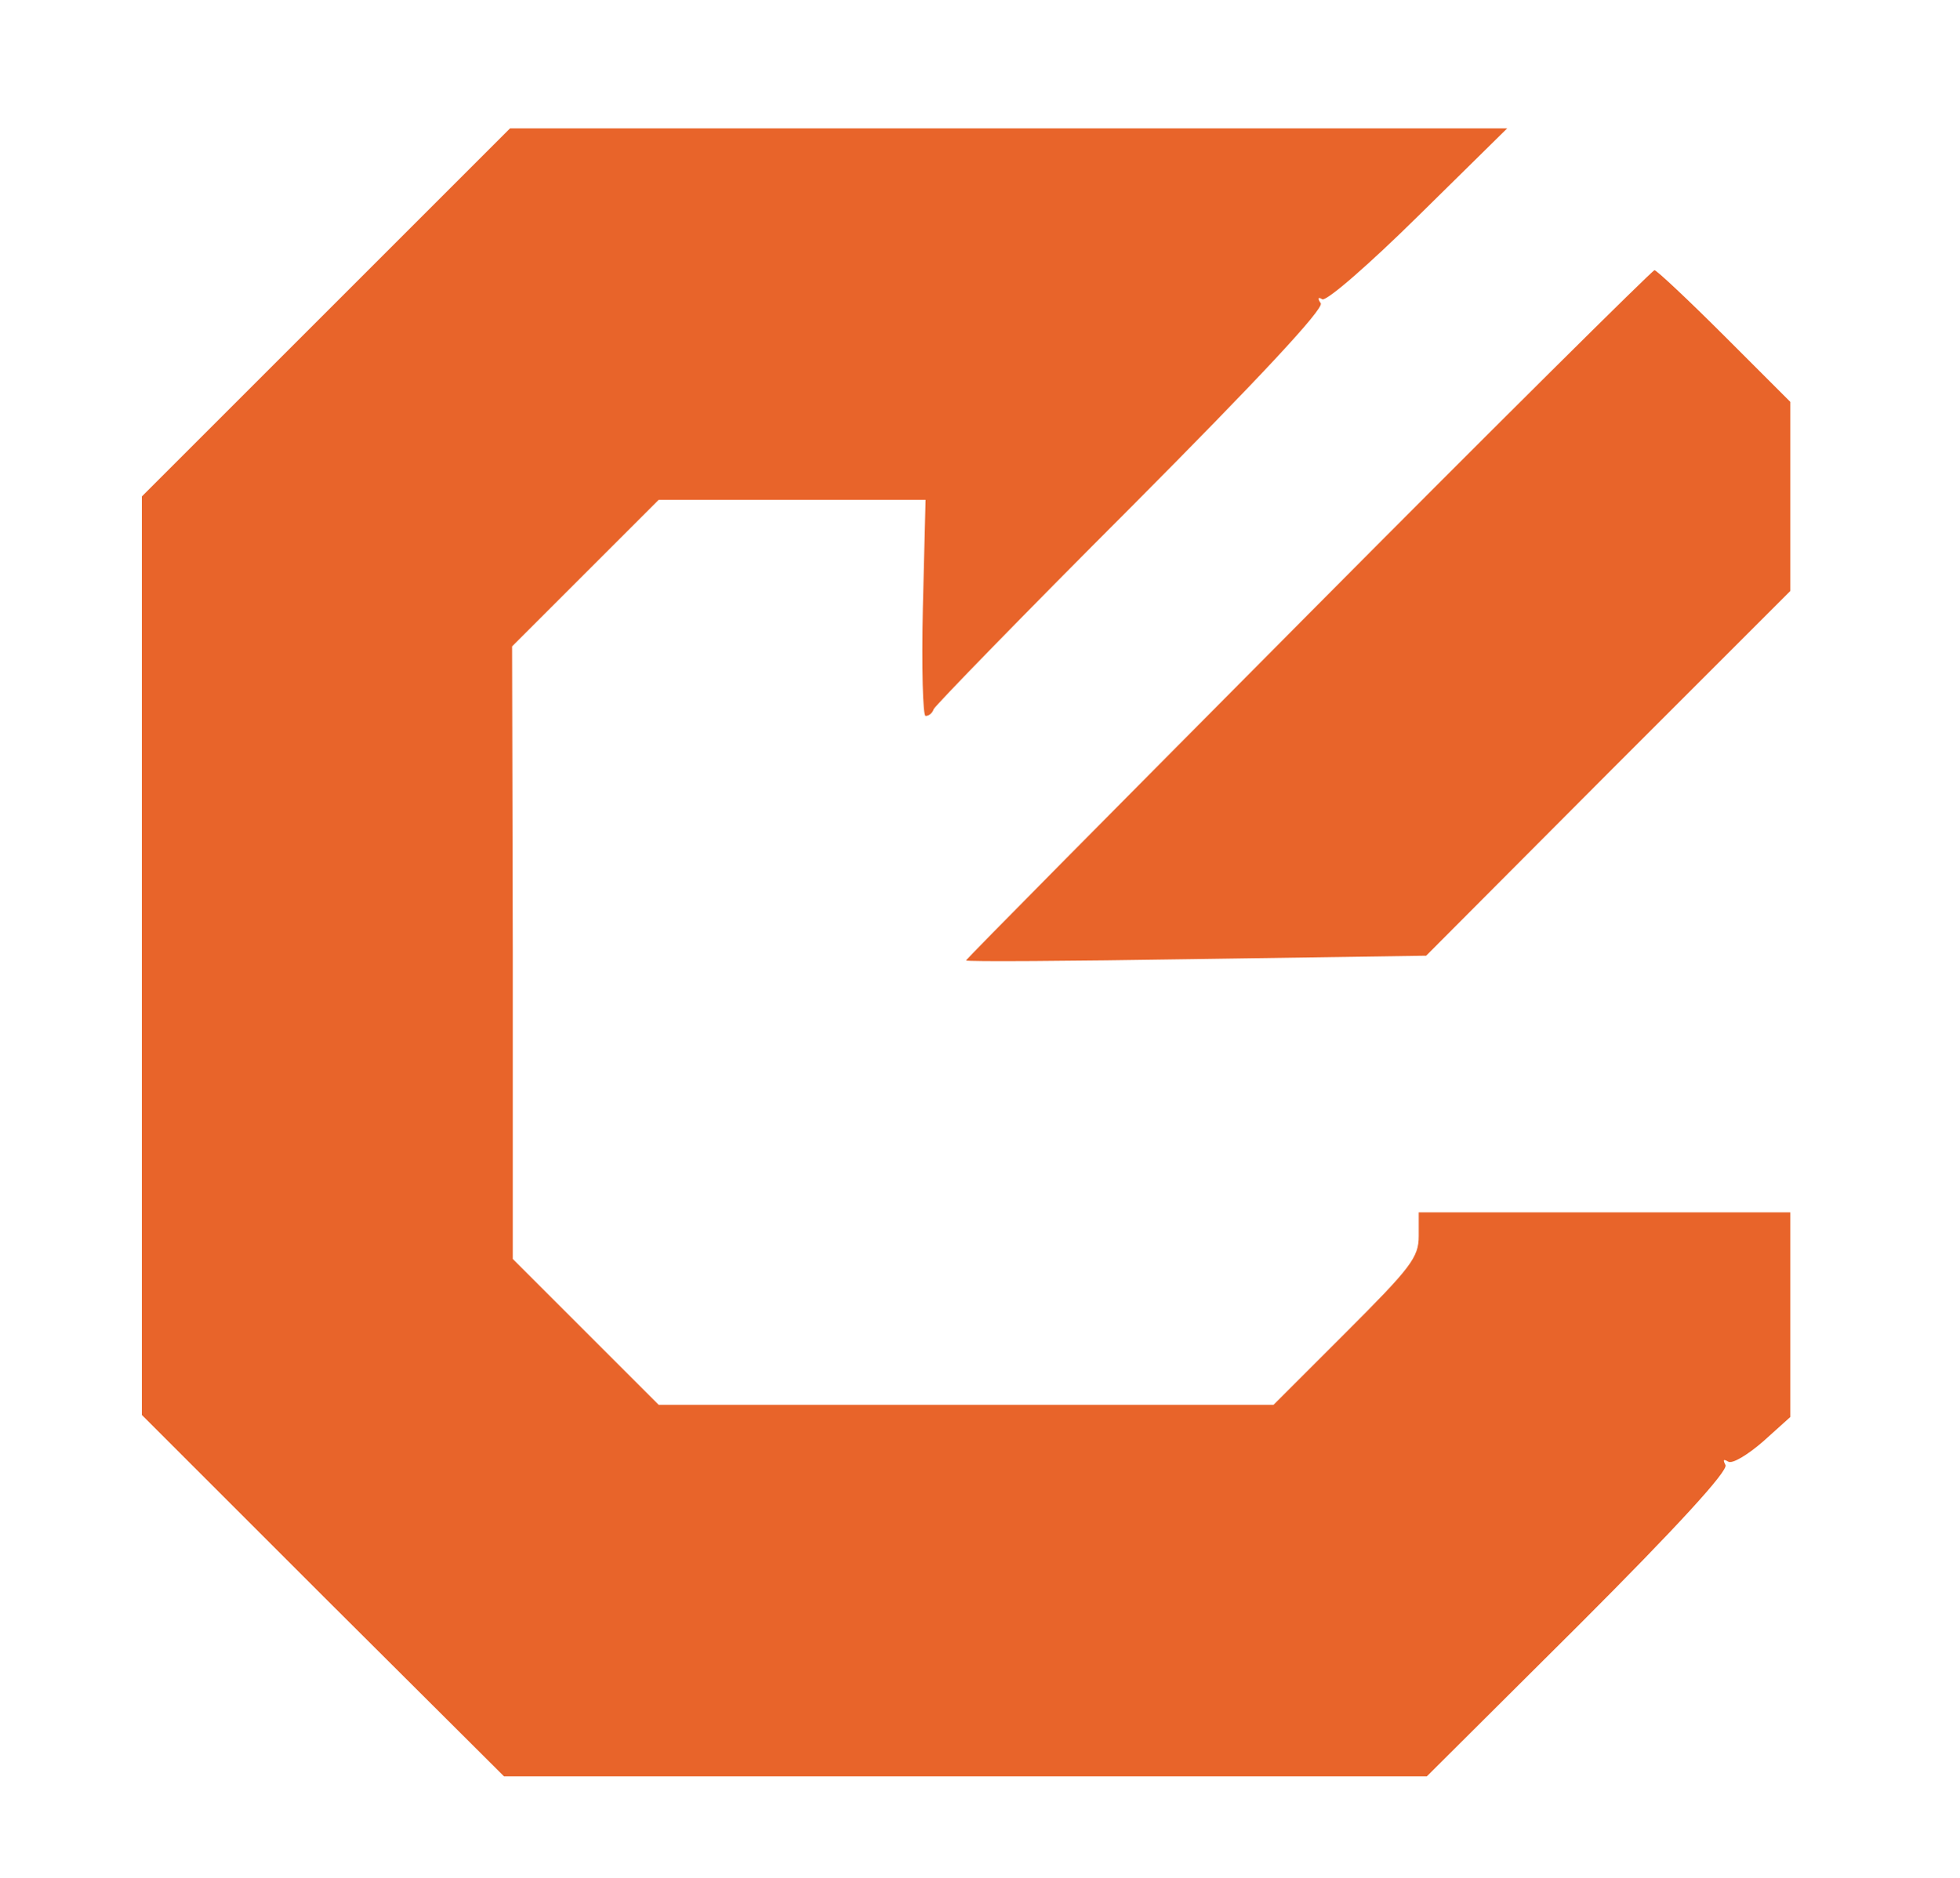
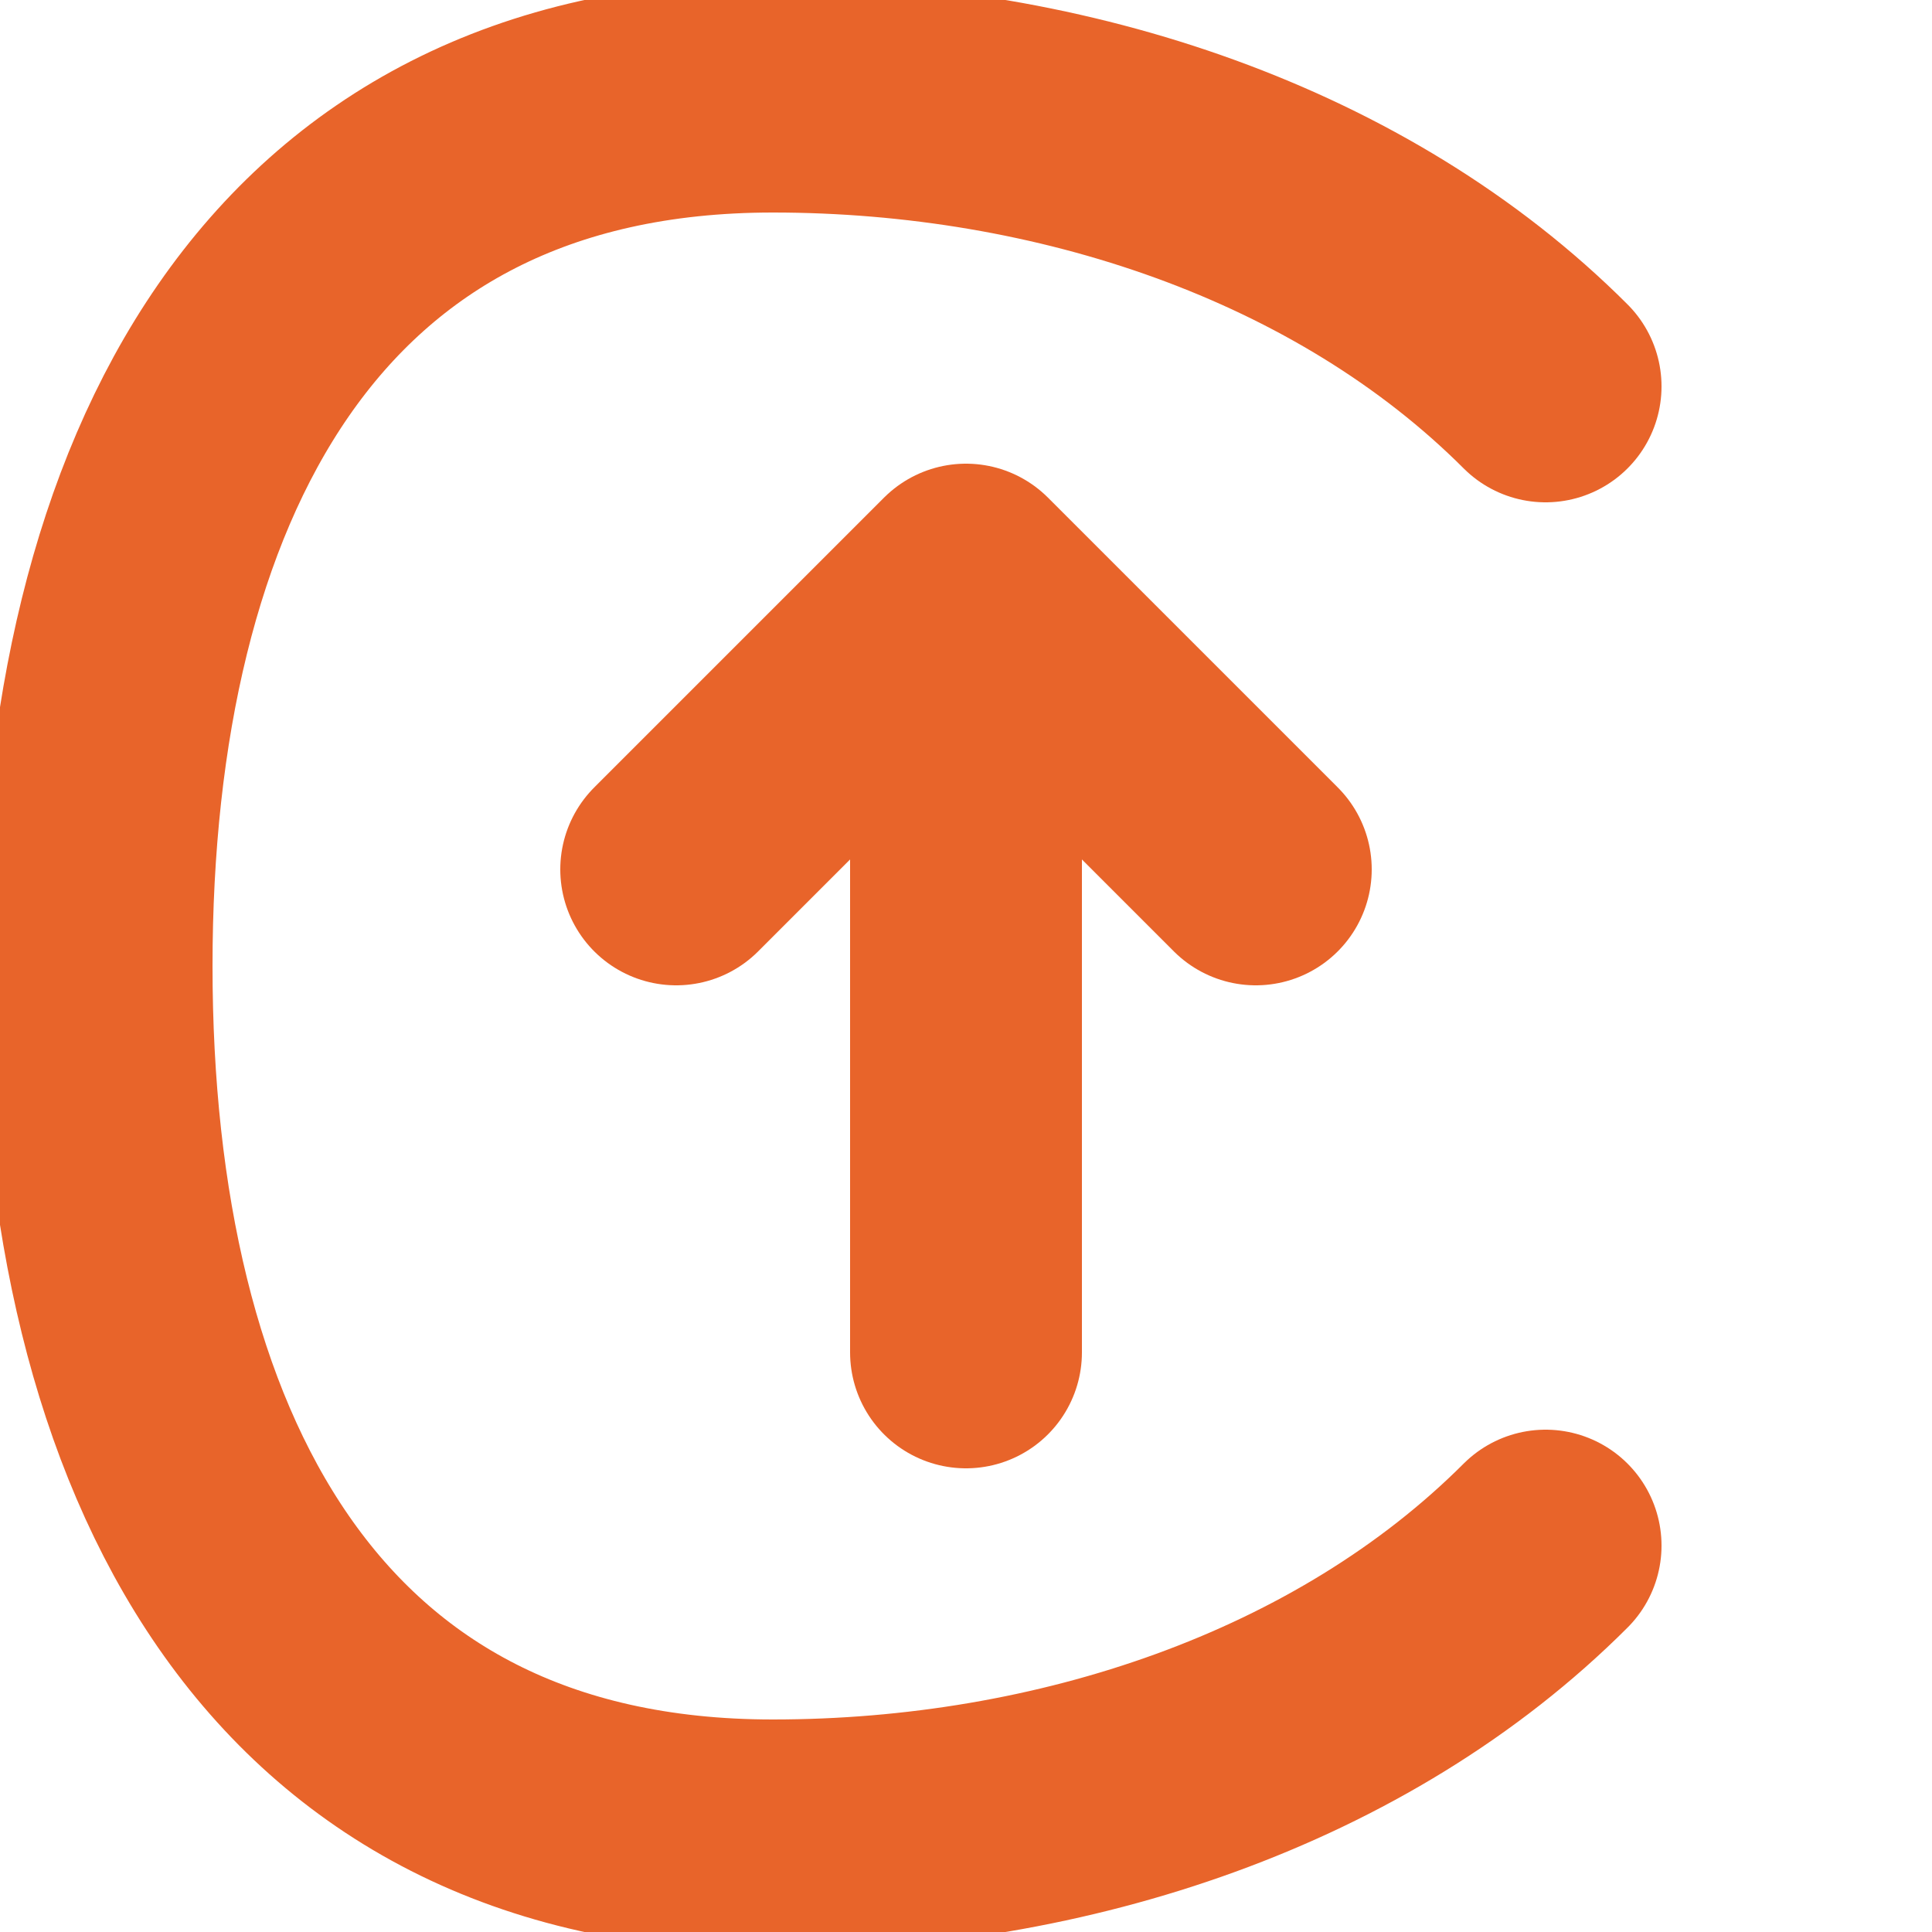
- <svg xmlns="http://www.w3.org/2000/svg" version="1.0" viewBox="0 0 290 278" width="290" height="278">
-   <g transform="translate(0,278) scale(0.1,-0.1)" fill="#E8642A" stroke="none">
-     <path d="M482 2317 l-272 -272 0 -680 0 -680 268 -268 268 -267 683 0 683 0 225 224 c145 145 222 229 217 237 -4 8 -3 9 4 5 6 -4 29 10 52 30 l40 36 0 152 0 151 -275 0 -275 0 0 -35 c0 -32 -12 -47 -108 -143 l-107 -107 -455 0 -455 0 -108 108 -108 108 0 454 -1 453 108 108 109 109 197 0 198 0 -4 -160 c-2 -88 0 -160 4 -160 5 0 10 4 12 10 2 5 133 140 292 299 190 191 286 294 281 302 -5 7 -4 10 2 6 6 -4 70 52 142 123 l132 130 -738 0 -738 0 -273 -273z" />
-     <path d="M1937 1871 c-279 -281 -507 -511 -507 -513 0 -2 153 -1 340 2 l341 5 269 270 270 270 0 140 0 140 -98 98 c-53 53 -100 97 -103 97 -3 0 -234 -229 -512 -509z" />
-   </g>
+ <svg xmlns="http://www.w3.org/2000/svg" viewBox="0 0 100 100" fill="none">
+   <path d="M80 20C70 10 55 5 40 5C15 5 5 25 5 50C5 75 15 95 40 95C55 95 70 90 80 80" stroke="#E8642A" stroke-width="12" stroke-linecap="round" />
+   <path d="M50 70V30M50 30L35 45M50 30L65 45" stroke="#E8642A" stroke-width="12" stroke-linecap="round" stroke-linejoin="round" />
</svg>
